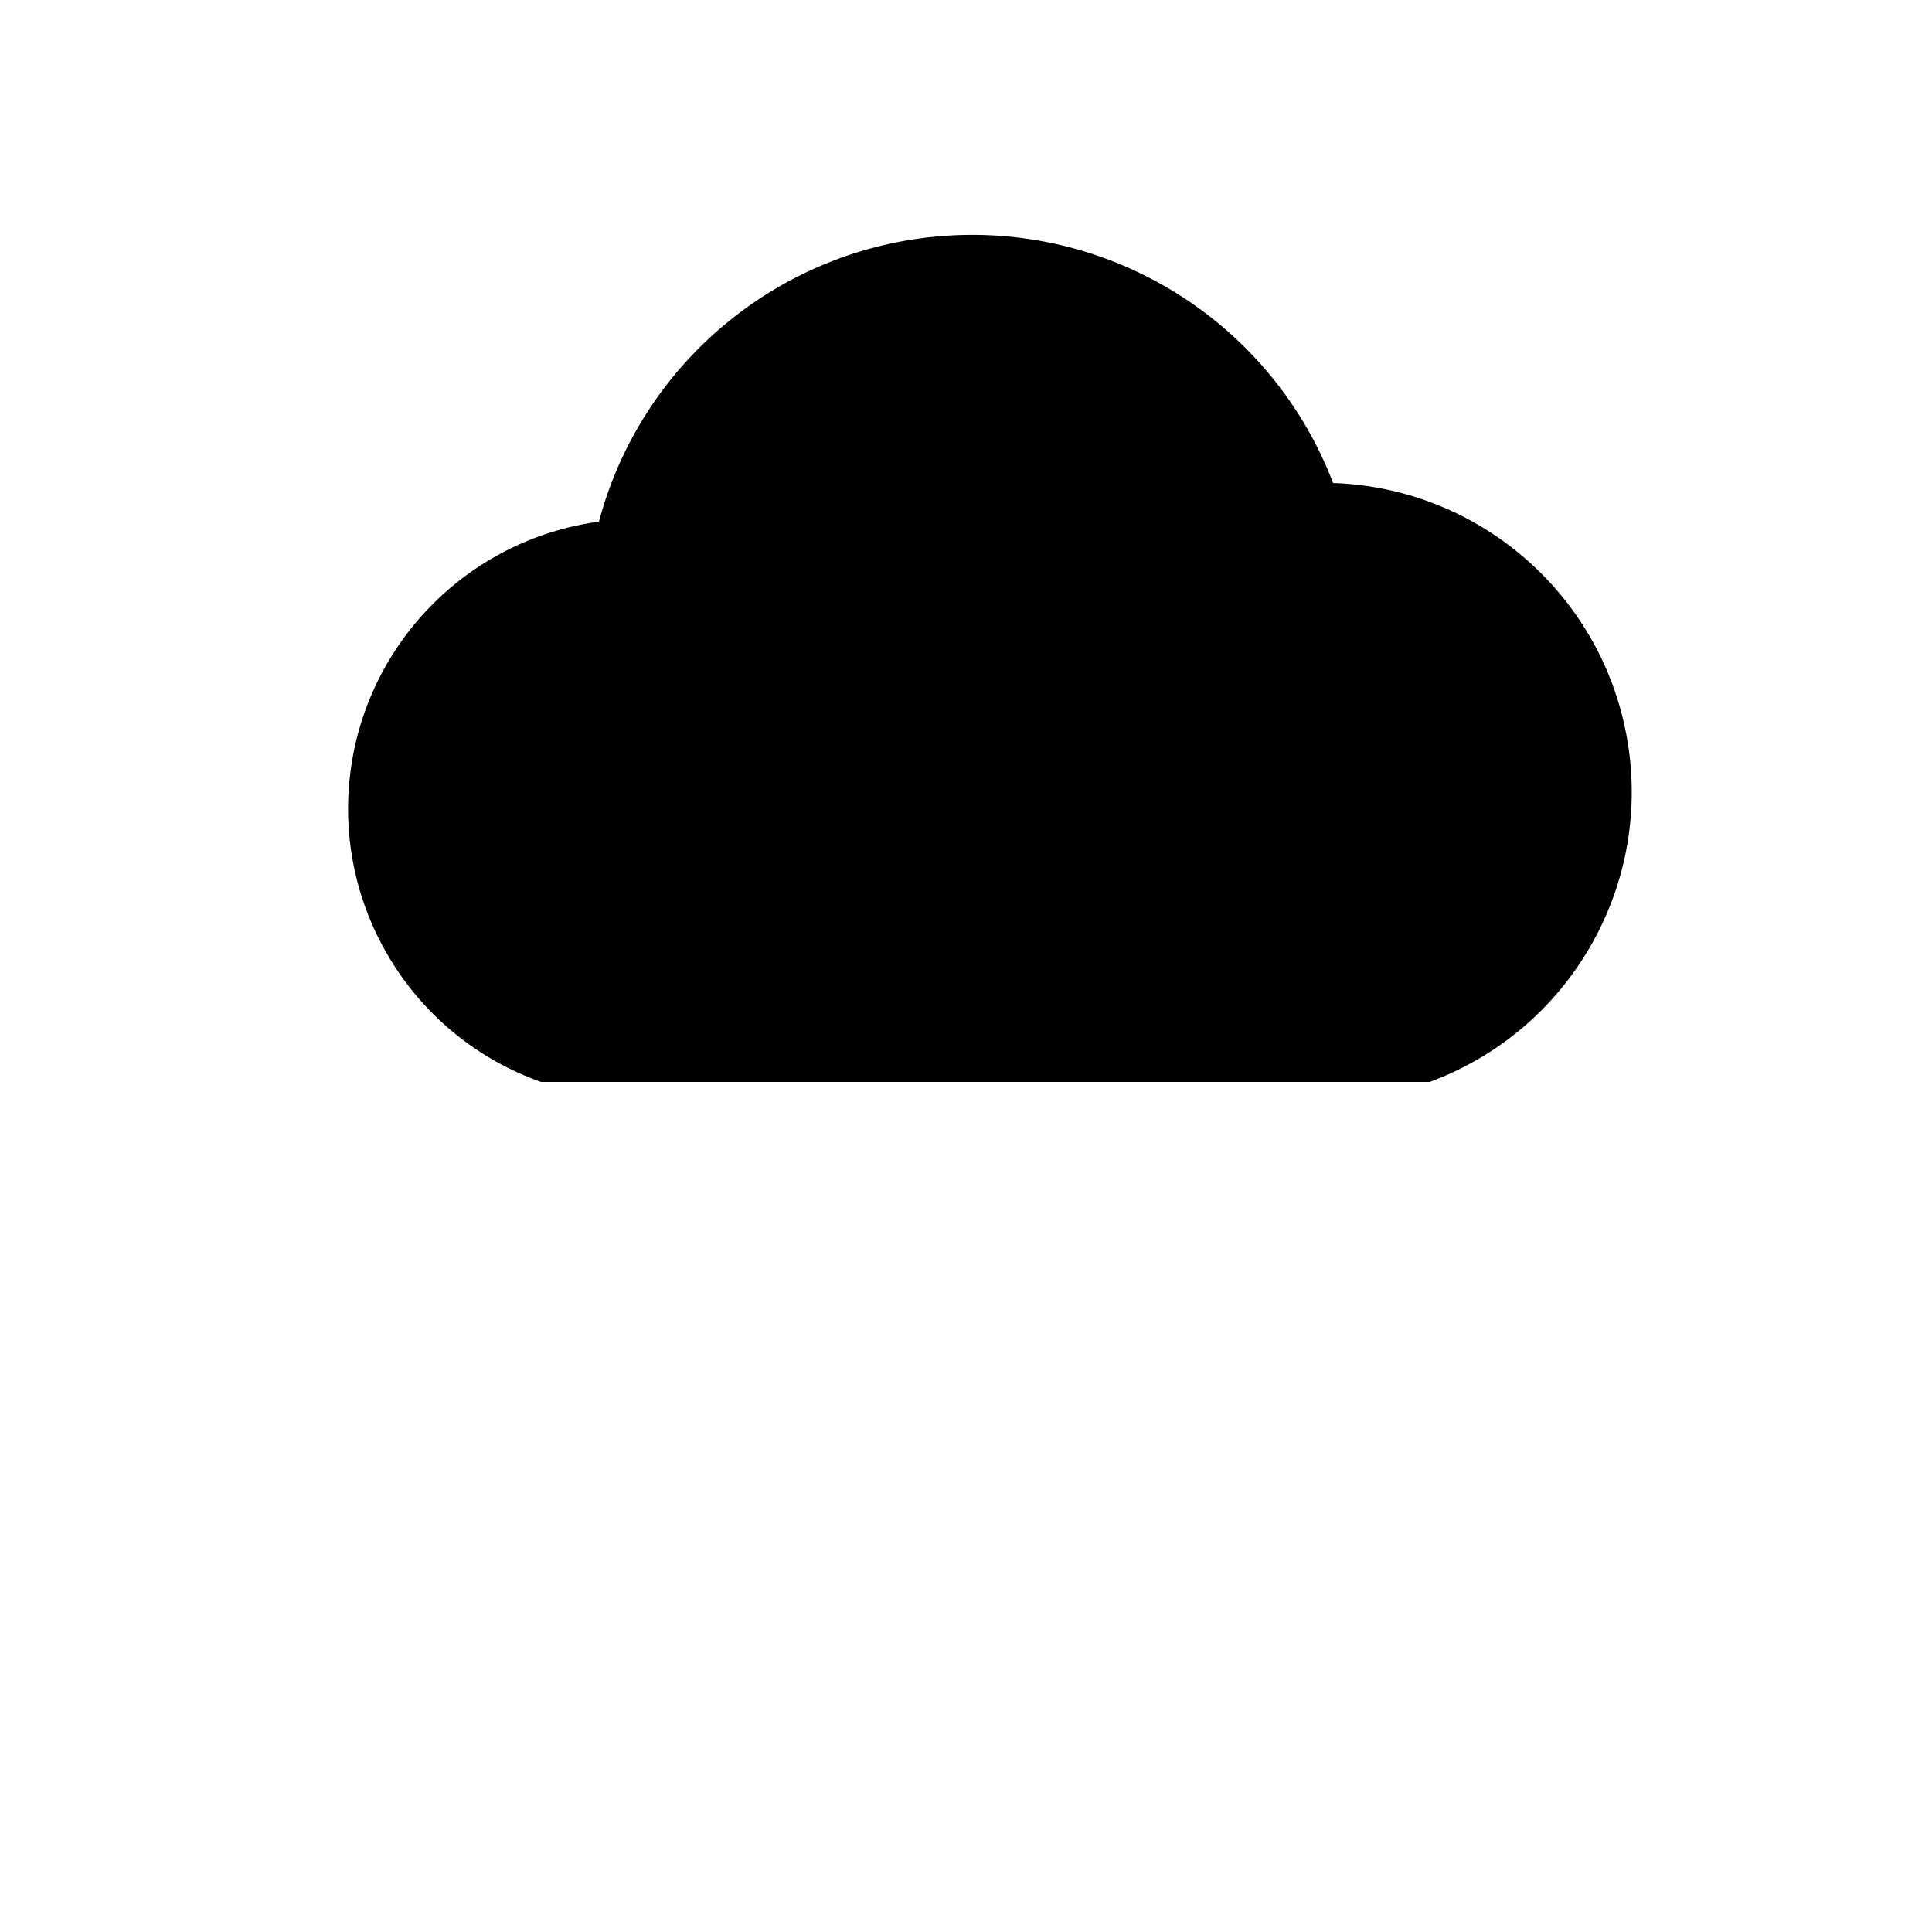
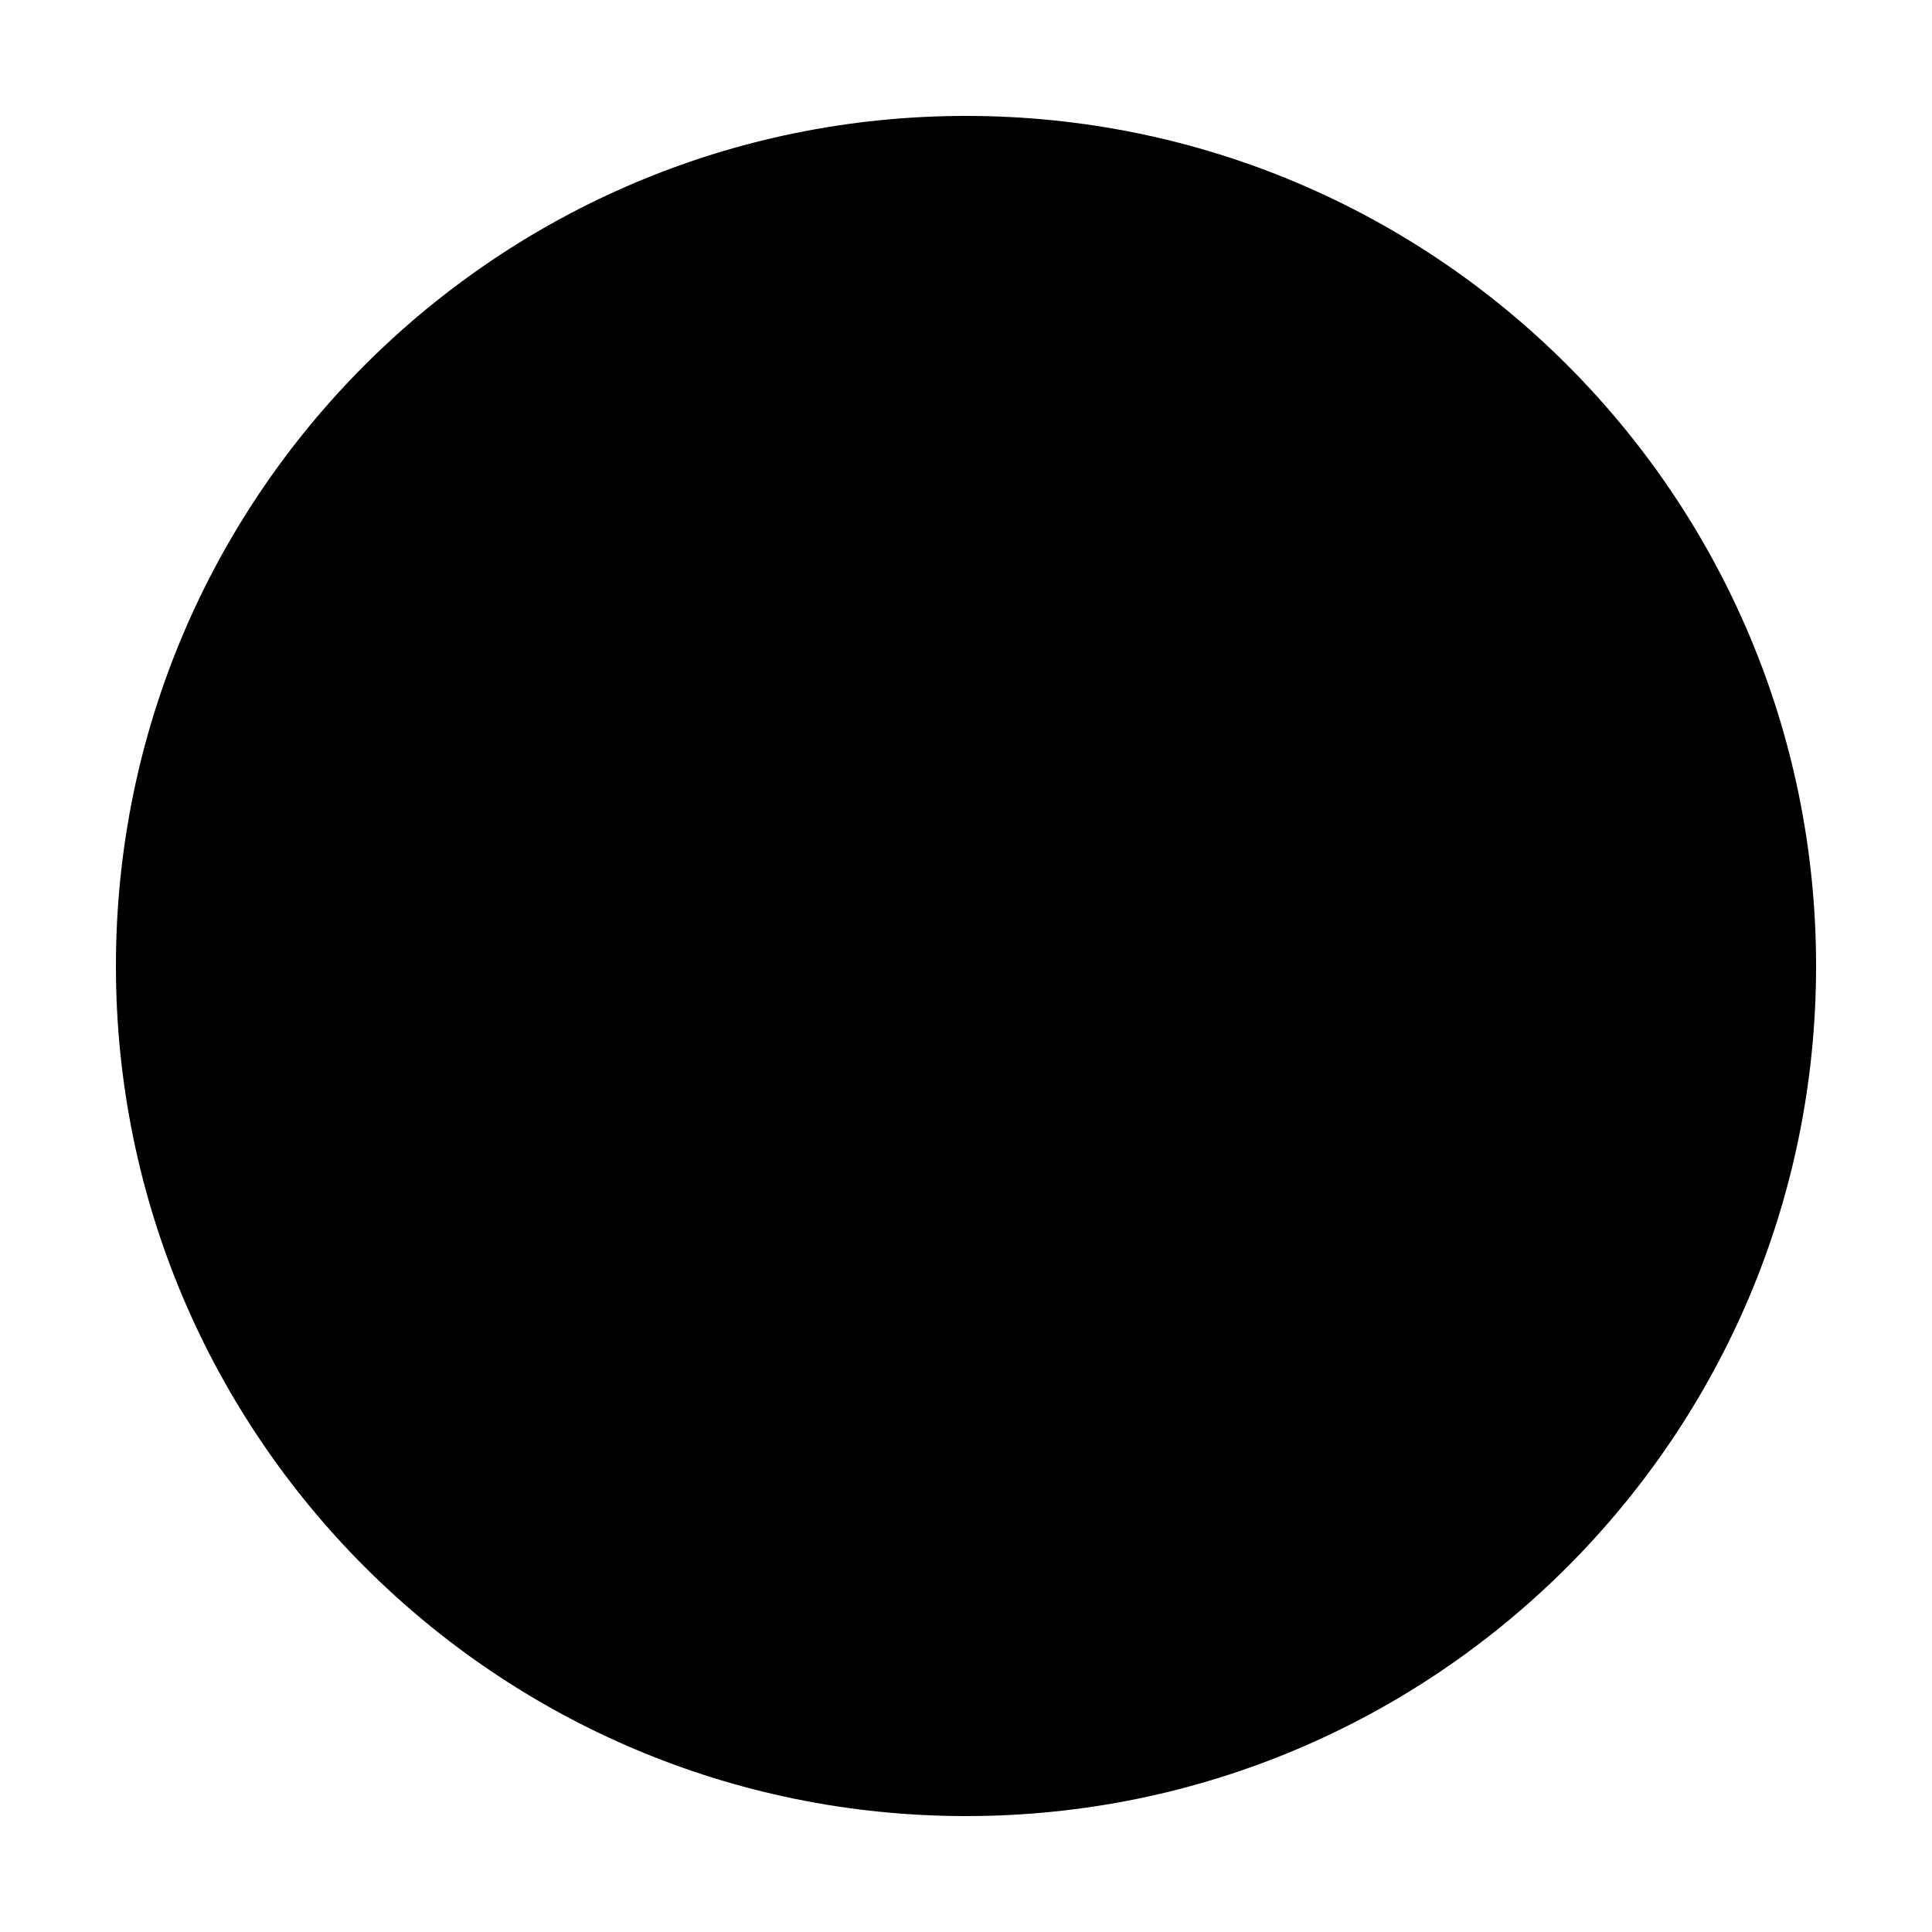
<svg xmlns="http://www.w3.org/2000/svg" version="1.1" width="100" height="100" viewBox="0 0 100 100">
-   <path d="M28,56 A15,15 0 0 1 31,27 A20,20 0 0 1 69,25 A16,16 0 0 1 74,56 Z" fill="param(fill) #D6ECFA" fill-opacity="param(fill-opacity) 1" stroke="param(outline) #0B5CAD" stroke-opacity="param(outline-opacity) 1" stroke-width="5" stroke-linecap="round" stroke-linejoin="round" />
-   <path d="M34,68 L29,84" fill="none" stroke="param(outline) #0B5CAD" stroke-opacity="param(outline-opacity) 1" stroke-width="5" stroke-linecap="round" stroke-linejoin="round" />
-   <path d="M52,68 L47,84" fill="none" stroke="param(outline) #0B5CAD" stroke-opacity="param(outline-opacity) 1" stroke-width="5" stroke-linecap="round" stroke-linejoin="round" />
-   <path d="M70,68 L65,84" fill="none" stroke="param(outline) #0B5CAD" stroke-opacity="param(outline-opacity) 1" stroke-width="5" stroke-linecap="round" stroke-linejoin="round" />
+   <circle cx="50" cy="50" r="44" fill="param(fill) #D6ECFA" fill-opacity="param(fill-opacity) 1" stroke="param(outline) #0B5CAD" stroke-opacity="param(outline-opacity) 1" stroke-width="5" stroke-linecap="round" stroke-linejoin="round" />
+   <path d="M43.83,50.57 A11,11 0 1 1 36.86,33.16 A14,14 0 0 1 63.14,33.16 A11,11 0 1 1 56.17,50.57 A14,14 0 0 1 43.83,50.57 Z" fill="param(fill) #D6ECFA" fill-opacity="param(fill-opacity) 1" stroke="param(outline) #0B5CAD" stroke-opacity="param(outline-opacity) 1" stroke-width="4.5" stroke-linecap="round" stroke-linejoin="round" />
+   <path d="M36,62 L32,75" fill="none" stroke="param(outline) #0B5CAD" stroke-opacity="param(outline-opacity) 1" stroke-width="4.5" stroke-linecap="round" stroke-linejoin="round" />
+   <path d="M50,62 L46,75" fill="none" stroke="param(outline) #0B5CAD" stroke-opacity="param(outline-opacity) 1" stroke-width="4.5" stroke-linecap="round" stroke-linejoin="round" />
+   <path d="M64,62 L60,75" fill="none" stroke="param(outline) #0B5CAD" stroke-opacity="param(outline-opacity) 1" stroke-width="4.5" stroke-linecap="round" stroke-linejoin="round" />
</svg>
